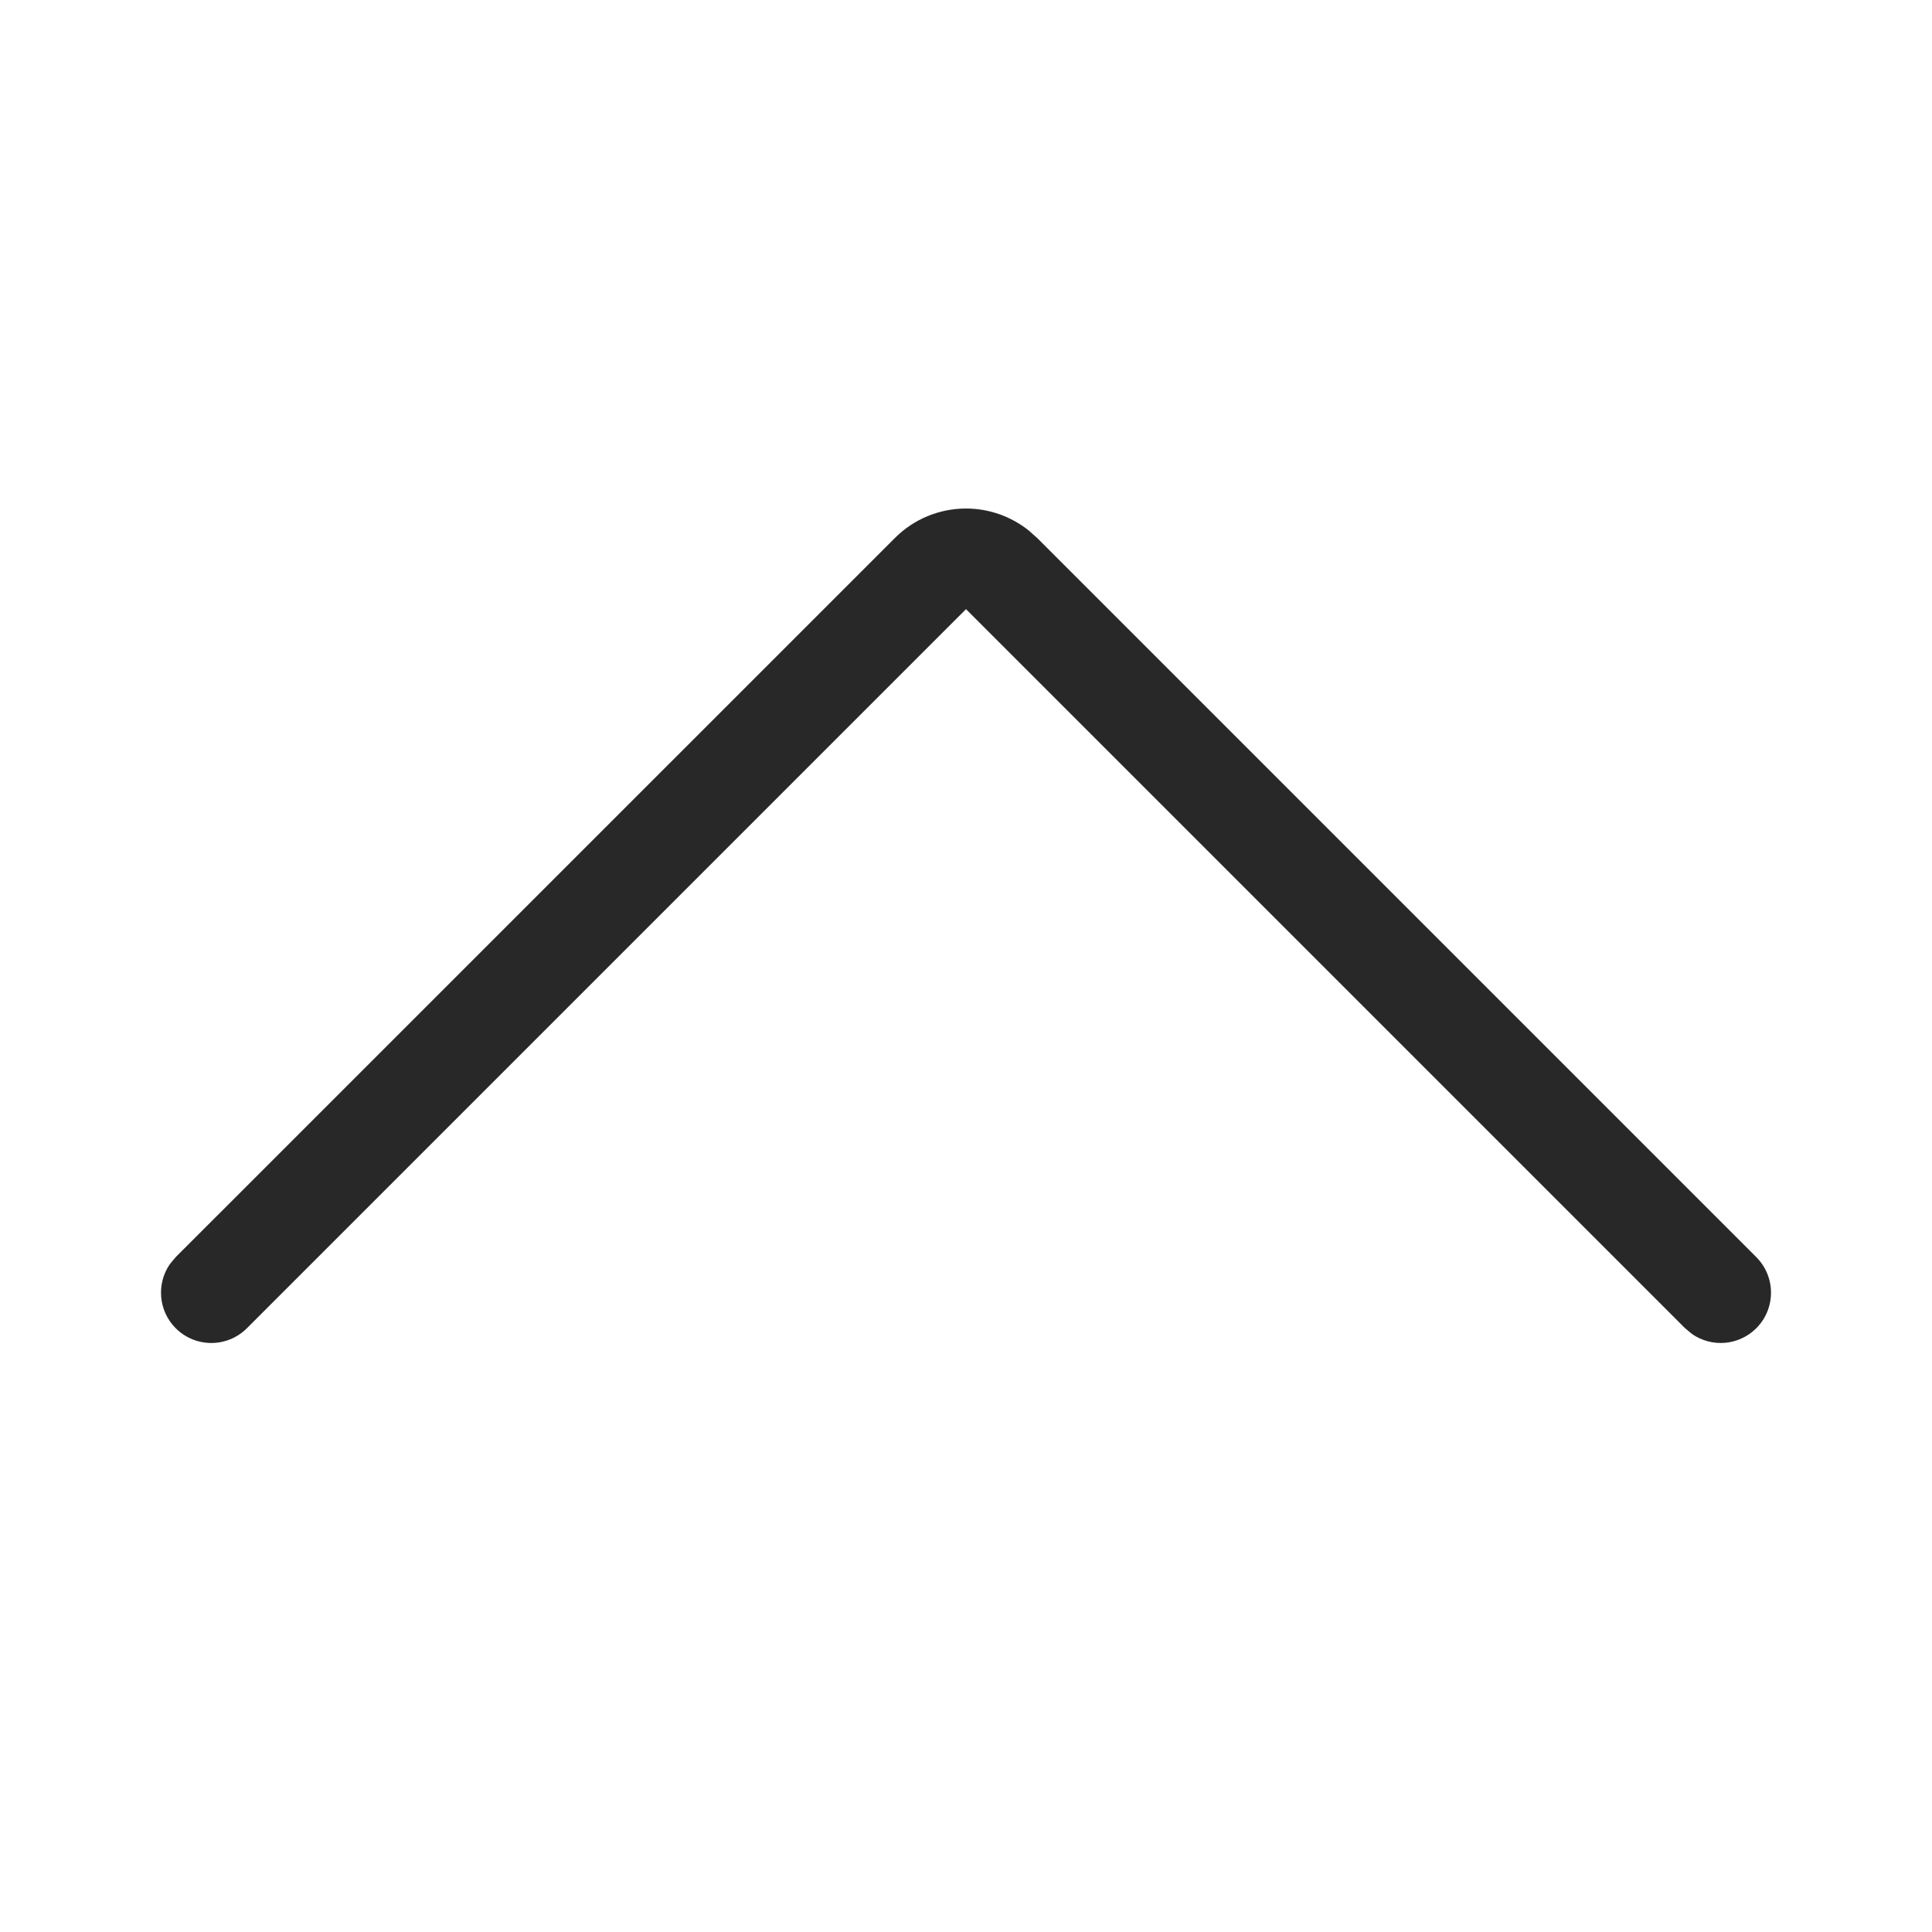
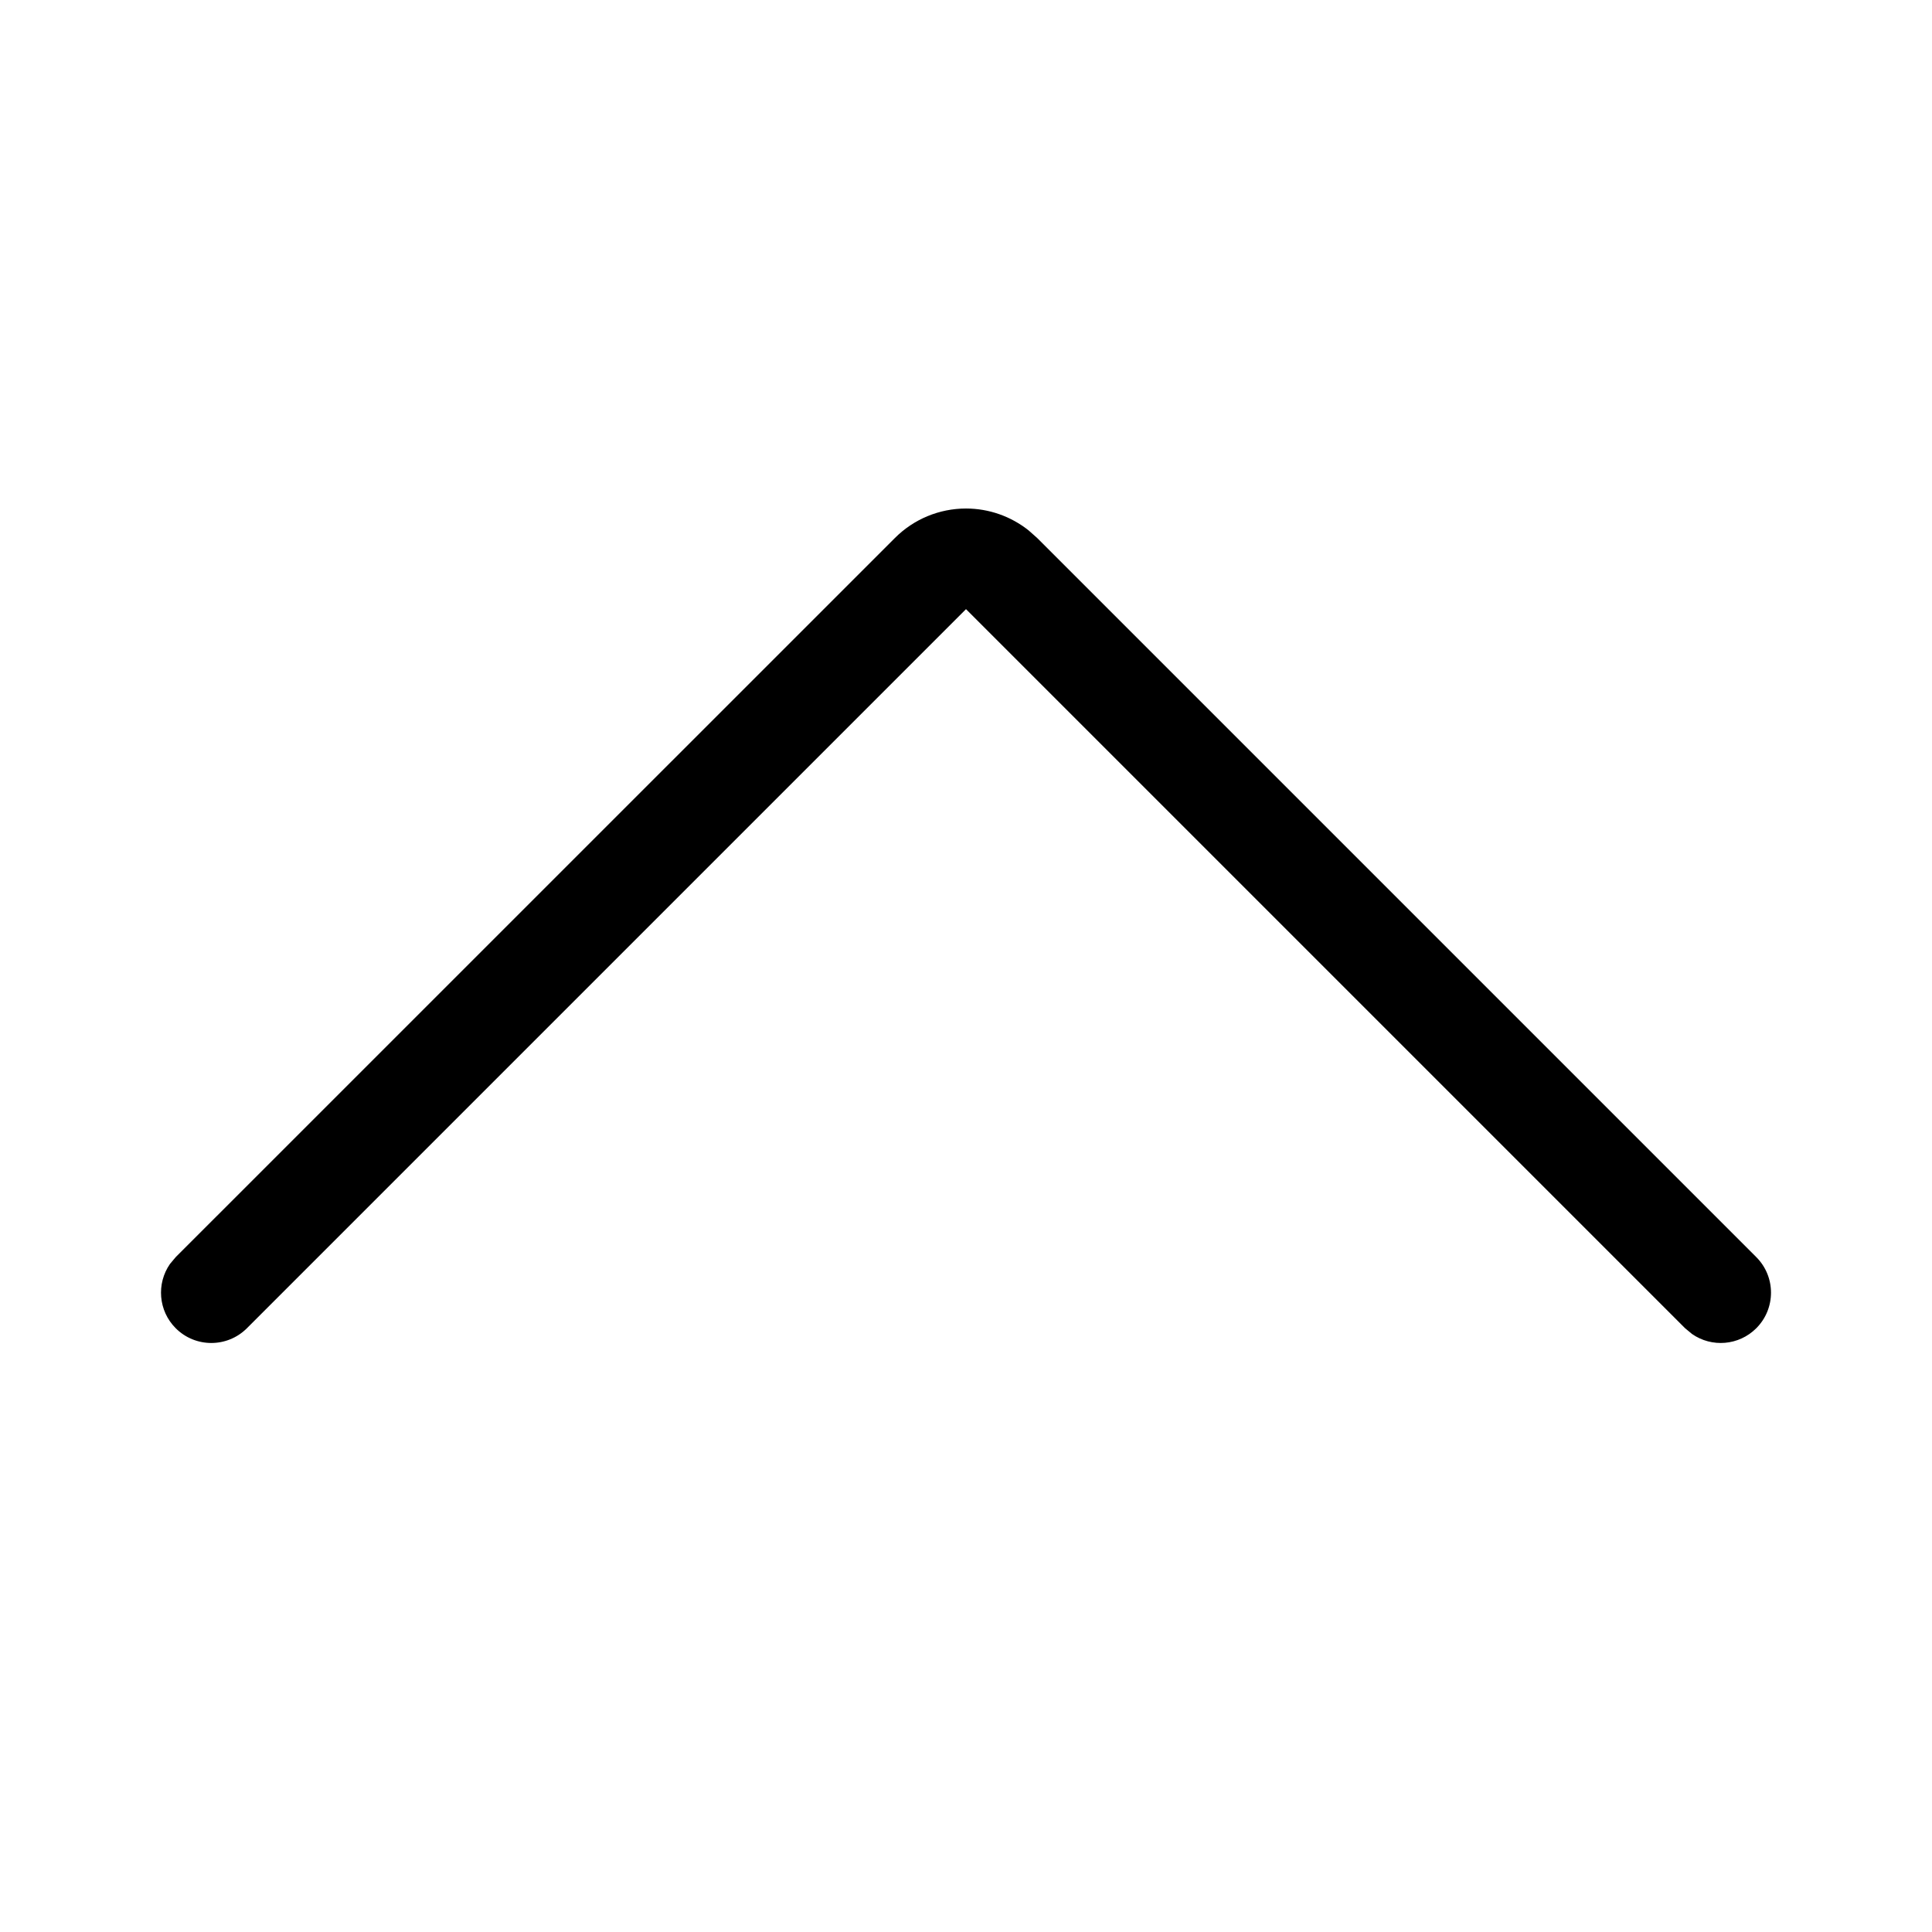
<svg xmlns="http://www.w3.org/2000/svg" width="24px" height="24px" viewBox="0 0 24 24" version="1.1">
-   <g id="Icon/Arrow/Up" stroke="none" stroke-width="1" fill="none" fill-rule="evenodd" fill-opacity="0.84">
-     <path d="M3.067,16.5 C2.823,16.744 2.427,16.744 2.183,16.5 C1.966,16.283 1.942,15.946 2.111,15.702 L2.183,15.616 L11.116,6.684 C11.35,6.449 11.668,6.317 12,6.317 C12.284,6.317 12.558,6.414 12.778,6.589 L12.884,6.683 L21.817,15.616 C22.061,15.86 22.061,16.256 21.817,16.5 C21.6,16.717 21.263,16.741 21.02,16.572 L20.933,16.5 L12,7.567 L3.067,16.5 Z" id="Up" fill="#000000" />
+   <g id="Icons" stroke="none" stroke-width="1" fill="none" fill-rule="evenodd">
+     <g id="Overview" transform="translate(-621, -174)" fill="currentColor">
+       <g id="Icons" transform="translate(368.5, 100)">
+         <g id="Icon/Arrow/Up" transform="translate(252.5, 74)">
+           <path d="M3.067,16.5 C2.823,16.744 2.427,16.744 2.183,16.5 C1.966,16.283 1.942,15.946 2.111,15.702 L2.183,15.616 L11.116,6.684 C11.35,6.449 11.668,6.317 12,6.317 C12.284,6.317 12.558,6.414 12.778,6.589 L12.884,6.683 L21.817,15.616 C22.061,15.86 22.061,16.256 21.817,16.5 C21.6,16.717 21.263,16.741 21.02,16.572 L20.933,16.5 L12,7.567 L3.067,16.5 Z" id="Up" />
+         </g>
+       </g>
+     </g>
  </g>
</svg>
